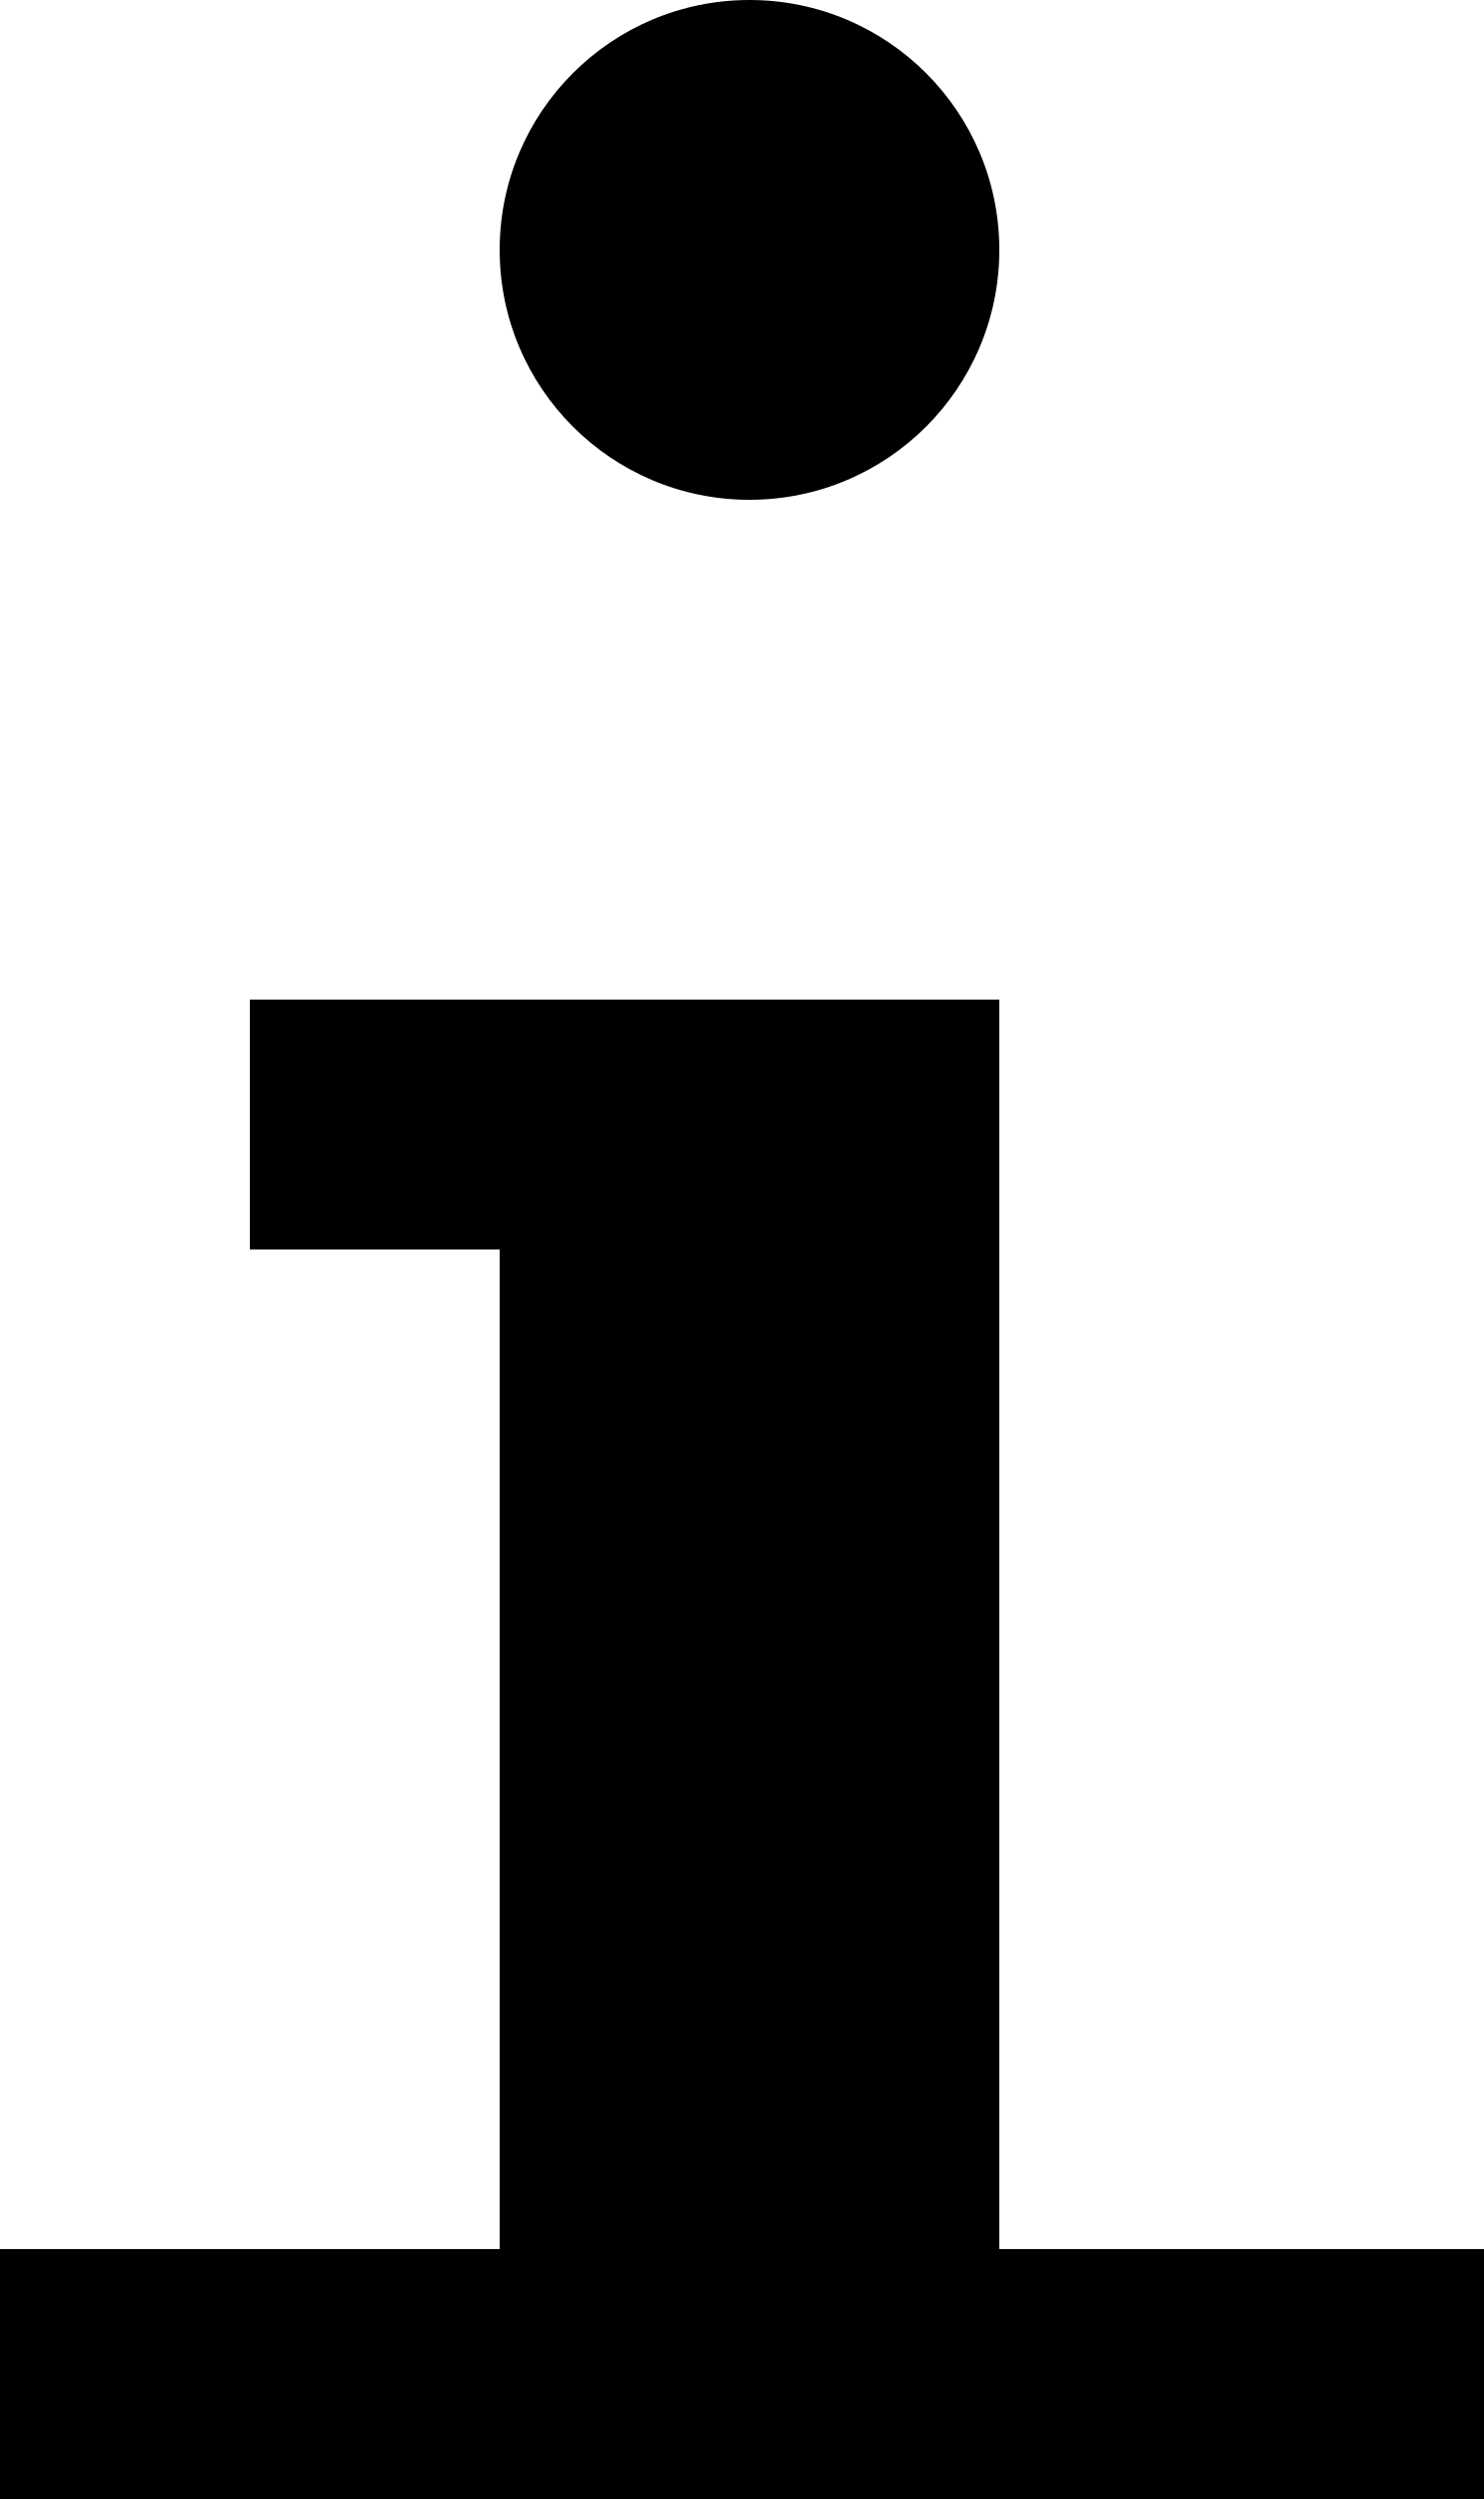
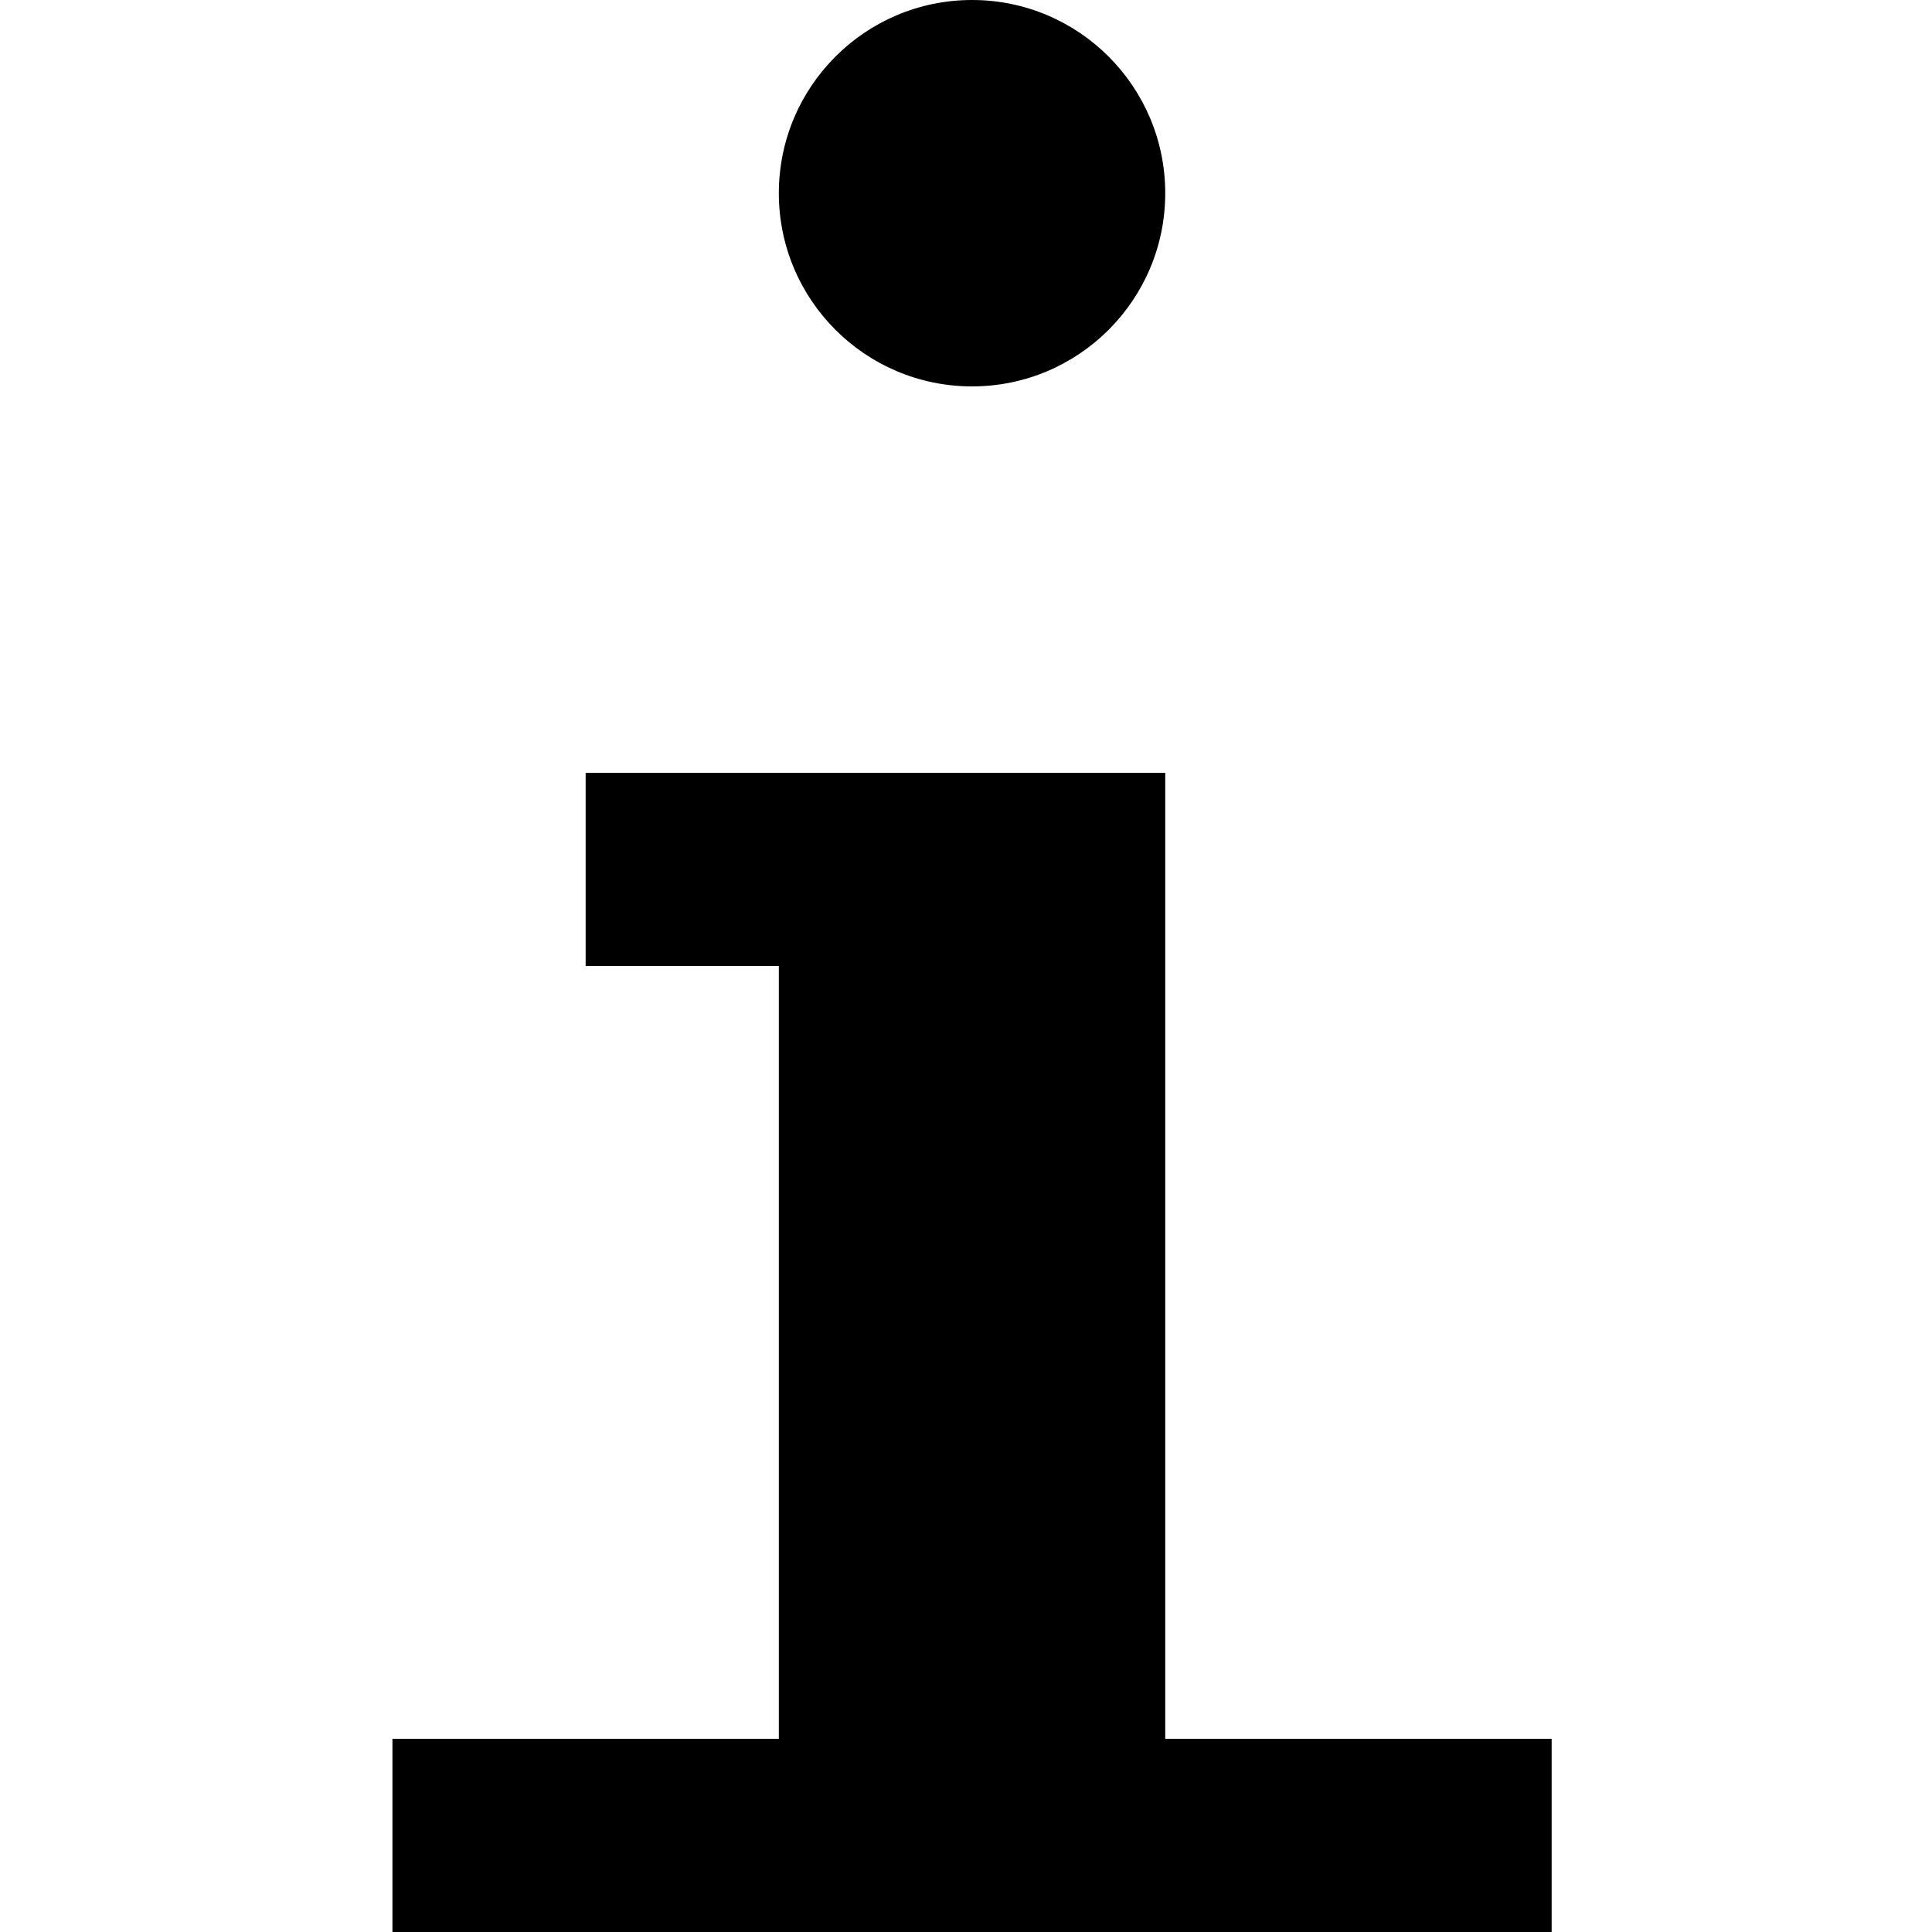
- <svg xmlns="http://www.w3.org/2000/svg" version="1.1" width="19" height="32" viewBox="0 0 19 32">
-   <path d="M12.8 28.8v-16h-9.6v3.2h3.2v12.8h-6.4v3.2h19.2v-3.2z" />
-   <path d="M12.8 3.2c0 1.767-1.433 3.2-3.2 3.2s-3.2-1.433-3.2-3.2c0-1.767 1.433-3.2 3.2-3.2s3.2 1.433 3.2 3.2z" />
+ <svg xmlns="http://www.w3.org/2000/svg" version="1.1" width="32" height="32" viewBox="0 0 32 32">
+   <path d="M19.3 28.8v-16h-9.6v3.2h3.2v12.8h-6.4v3.2h19.2v-3.2z" />
+   <path d="M19.3 3.2c0 1.767-1.433 3.2-3.2 3.2s-3.2-1.433-3.2-3.2c0-1.767 1.433-3.2 3.2-3.2s3.2 1.433 3.2 3.2z" />
</svg>
